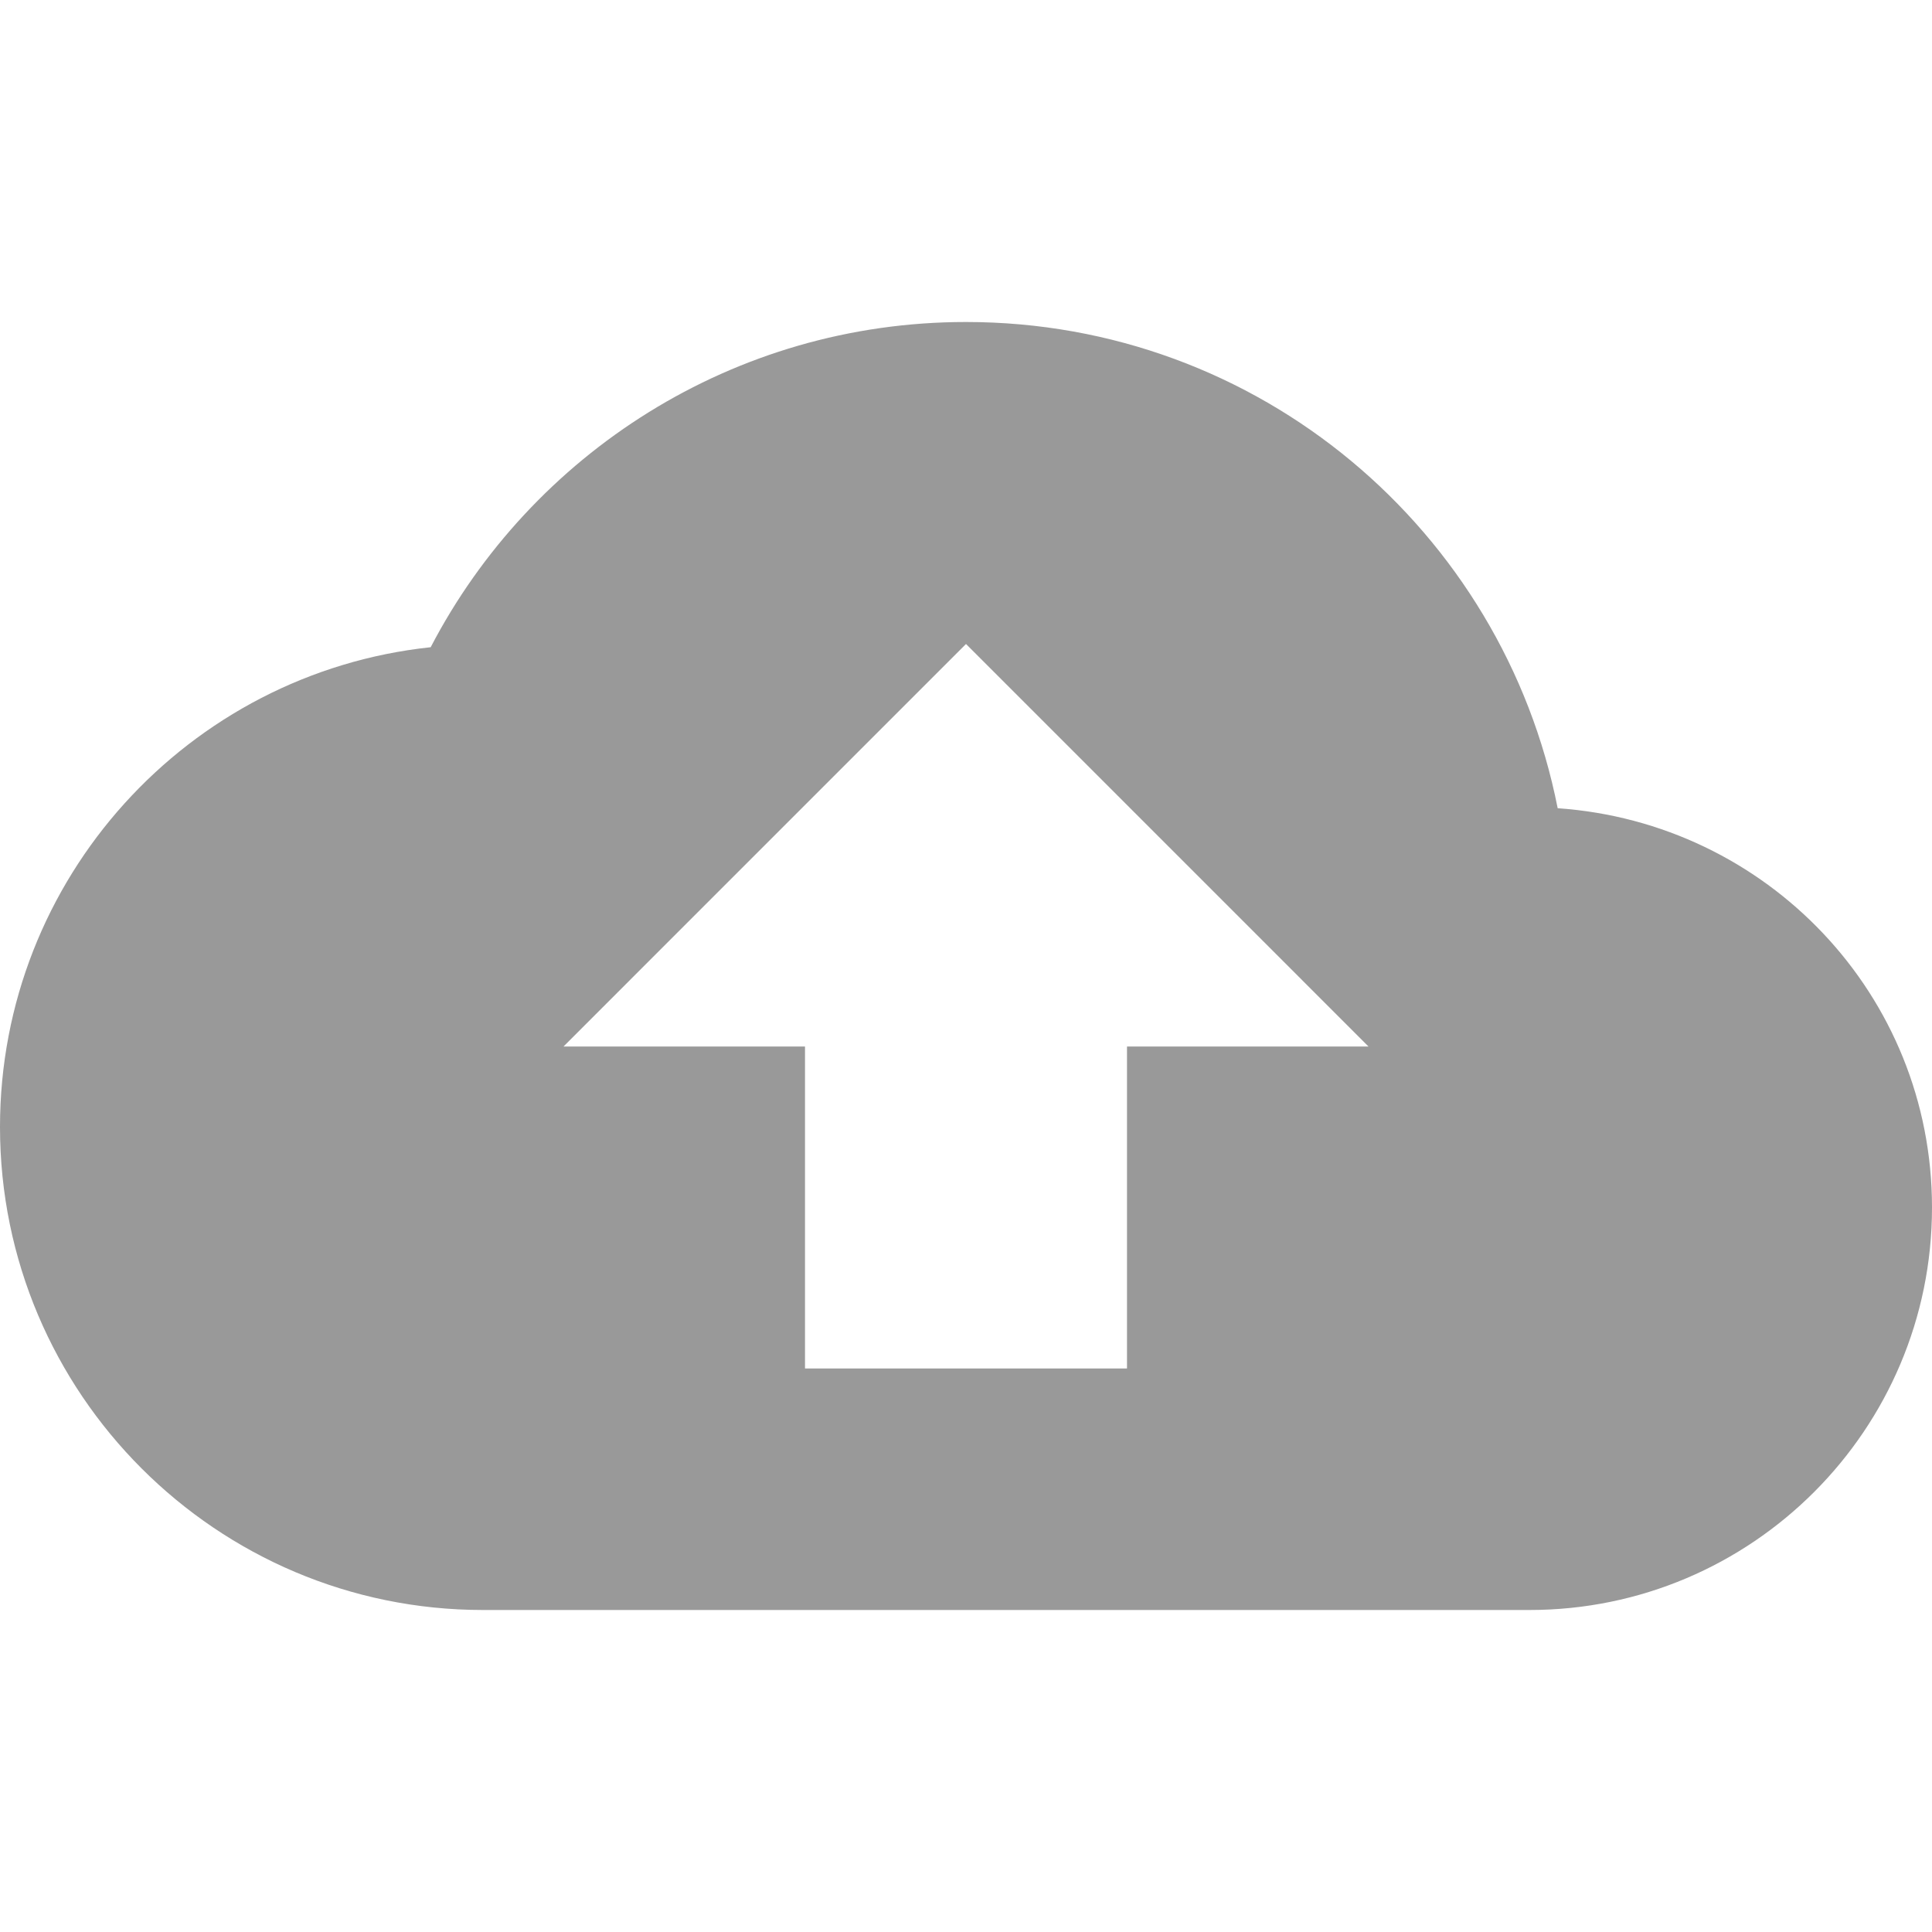
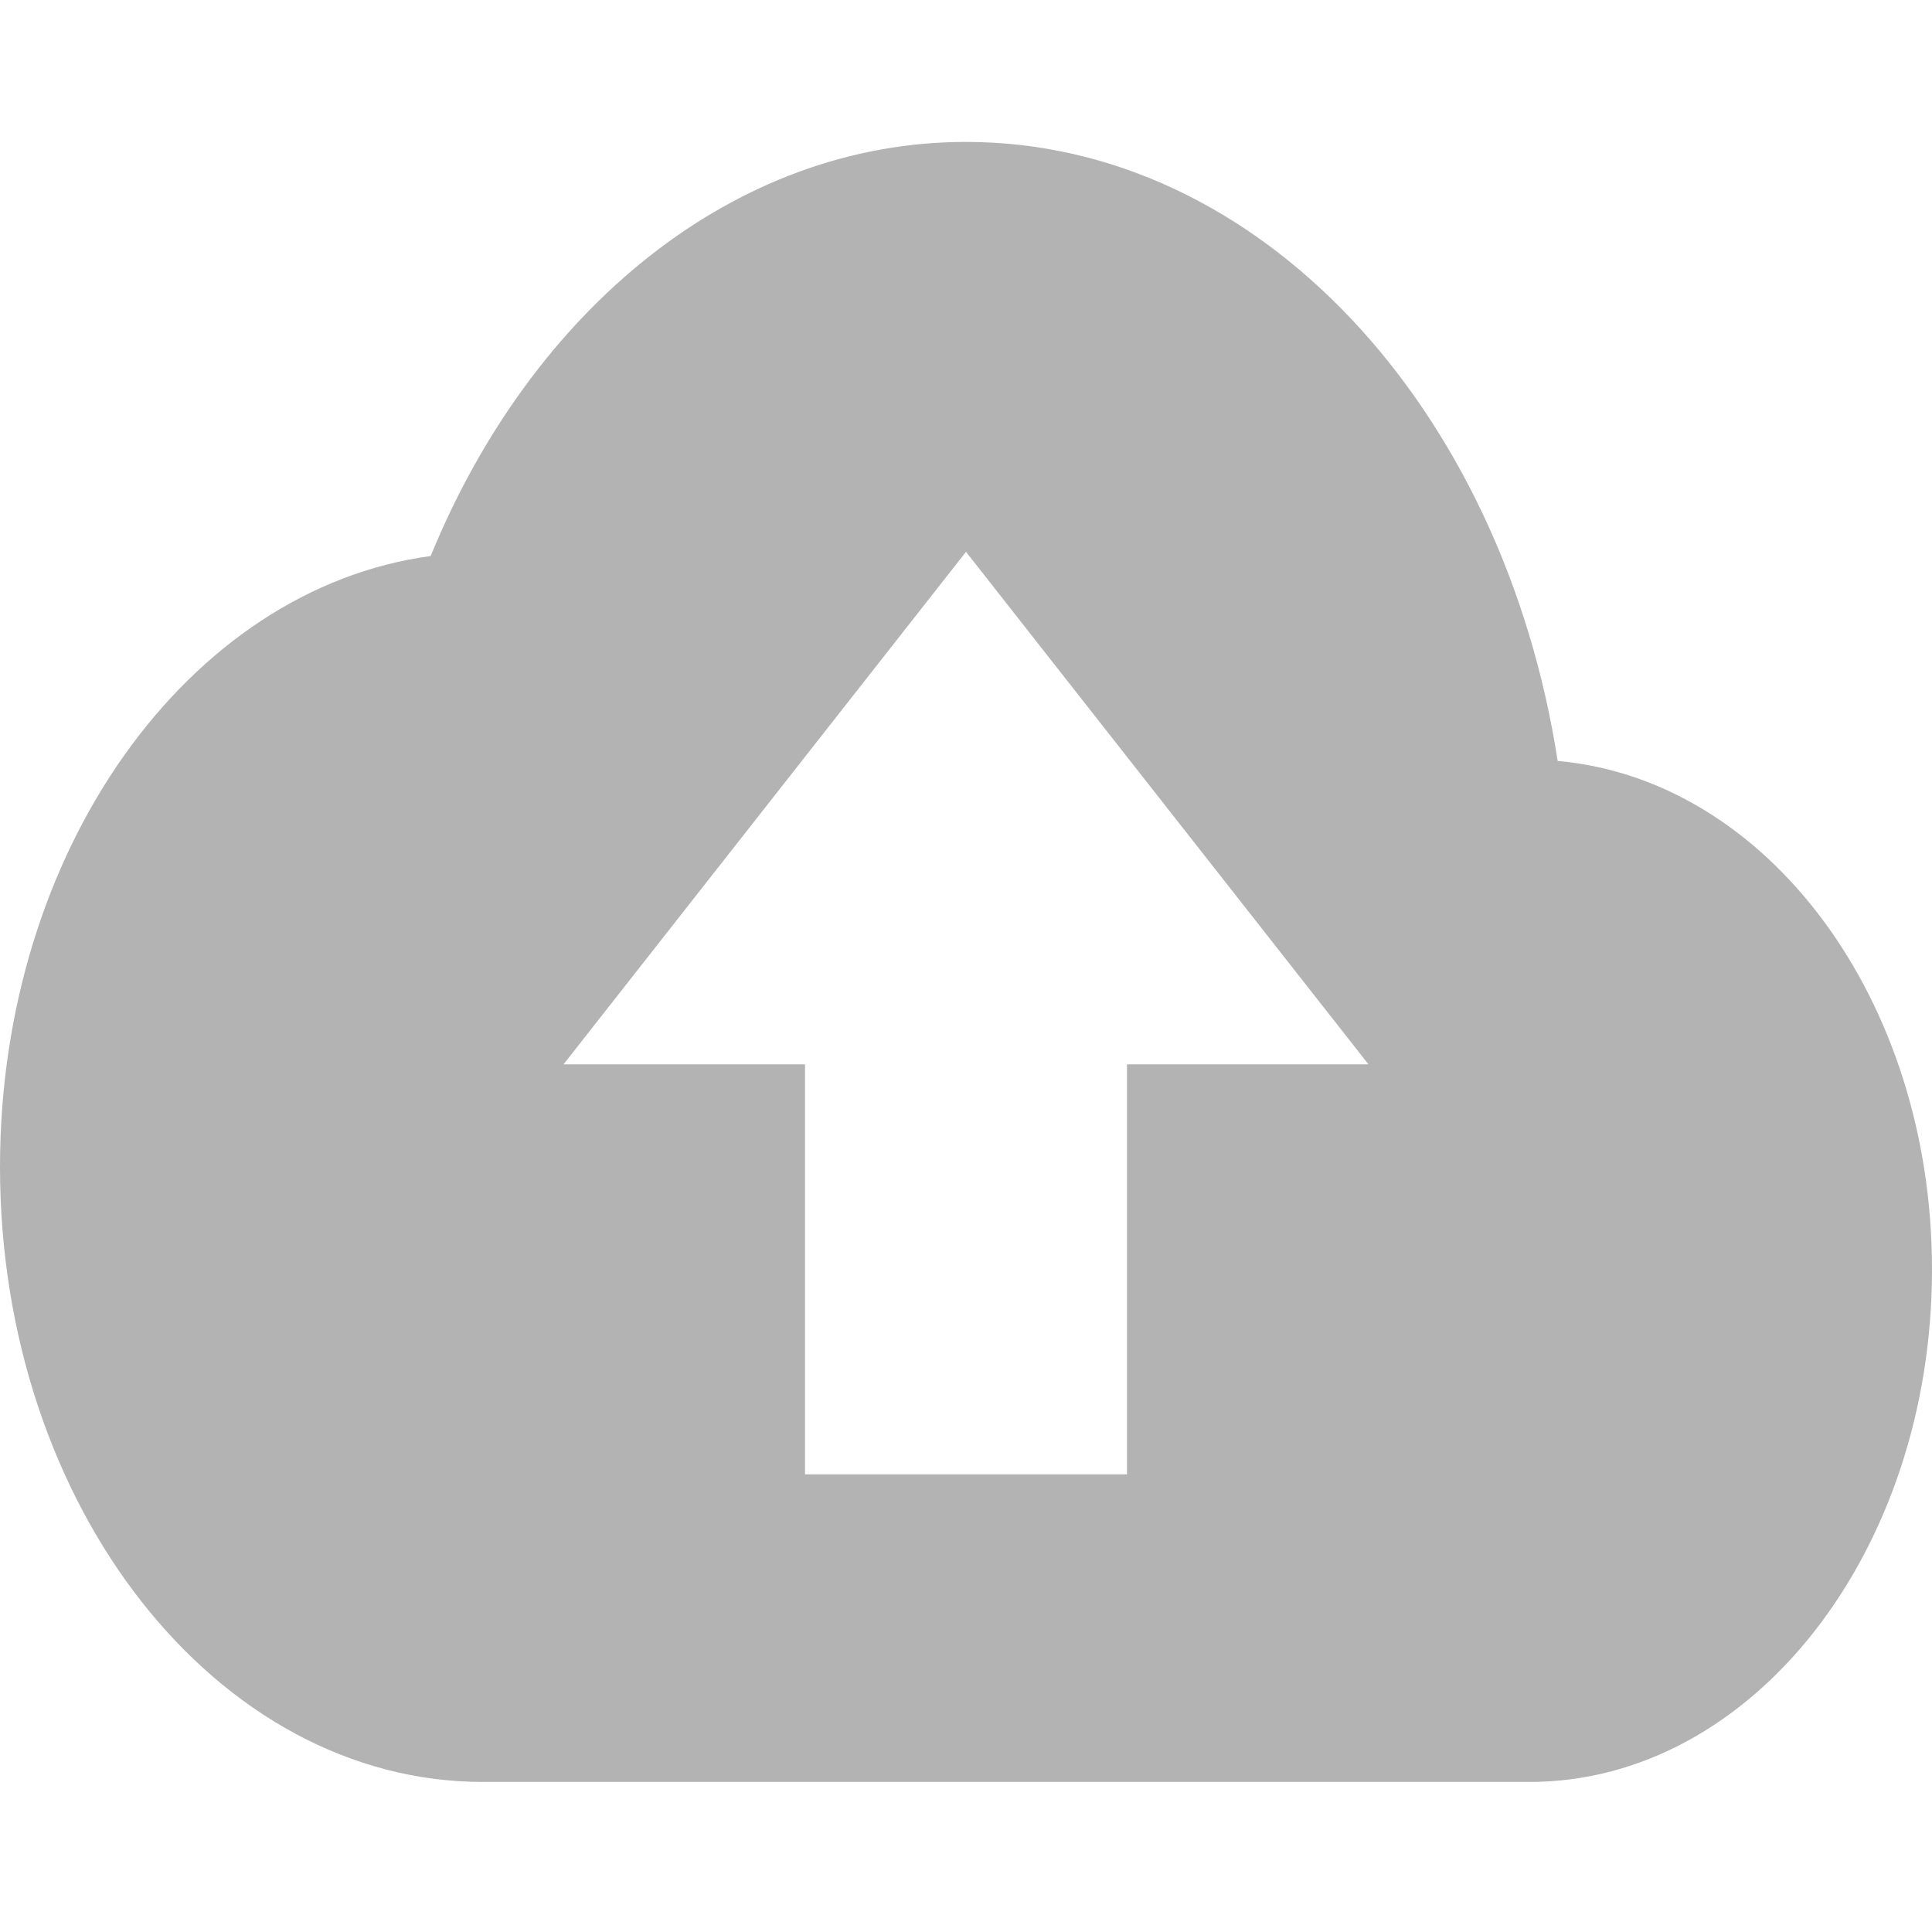
<svg xmlns="http://www.w3.org/2000/svg" fill="#000000" height="48" viewBox="0 0 24 24" width="48" id="svg2" version="1.1">
  <defs id="defs10" />
  <path d="M0 0h24v24H0z" fill="none" id="path4" />
-   <path d="M19.35 10.04C18.67 6.59 15.64 4 12 4 9.11 4 6.6 5.64 5.35 8.04 2.34 8.36 0 10.91 0 14c0 3.31 2.69 6 6 6h13c2.76 0 5-2.24 5-5 0-2.64-2.05-4.78-4.65-4.96zM14 13v4h-4v-4H7l5-5 5 5h-3z" id="path6" style="fill:#999999" />
+   <path d="M 19.35,9.453 C 18.67,5.061 15.64,1.763 12,1.763 c -2.89,0 -5.4,2.088 -6.65,5.144 C 2.34,7.314 0,10.561 0,14.496 c 0,4.215 2.69,7.64 6,7.64 l 13,0 c 2.76,0 5,-2.852 5,-6.367 0,-3.362 -2.05,-6.086 -4.65,-6.316 z M 14,13.222 l 0,5.093 -4,0 0,-5.093 -3,0 5,-6.367 5,6.367 -3,0 z" id="path6" style="fill:#b3b3b3" />
</svg>
